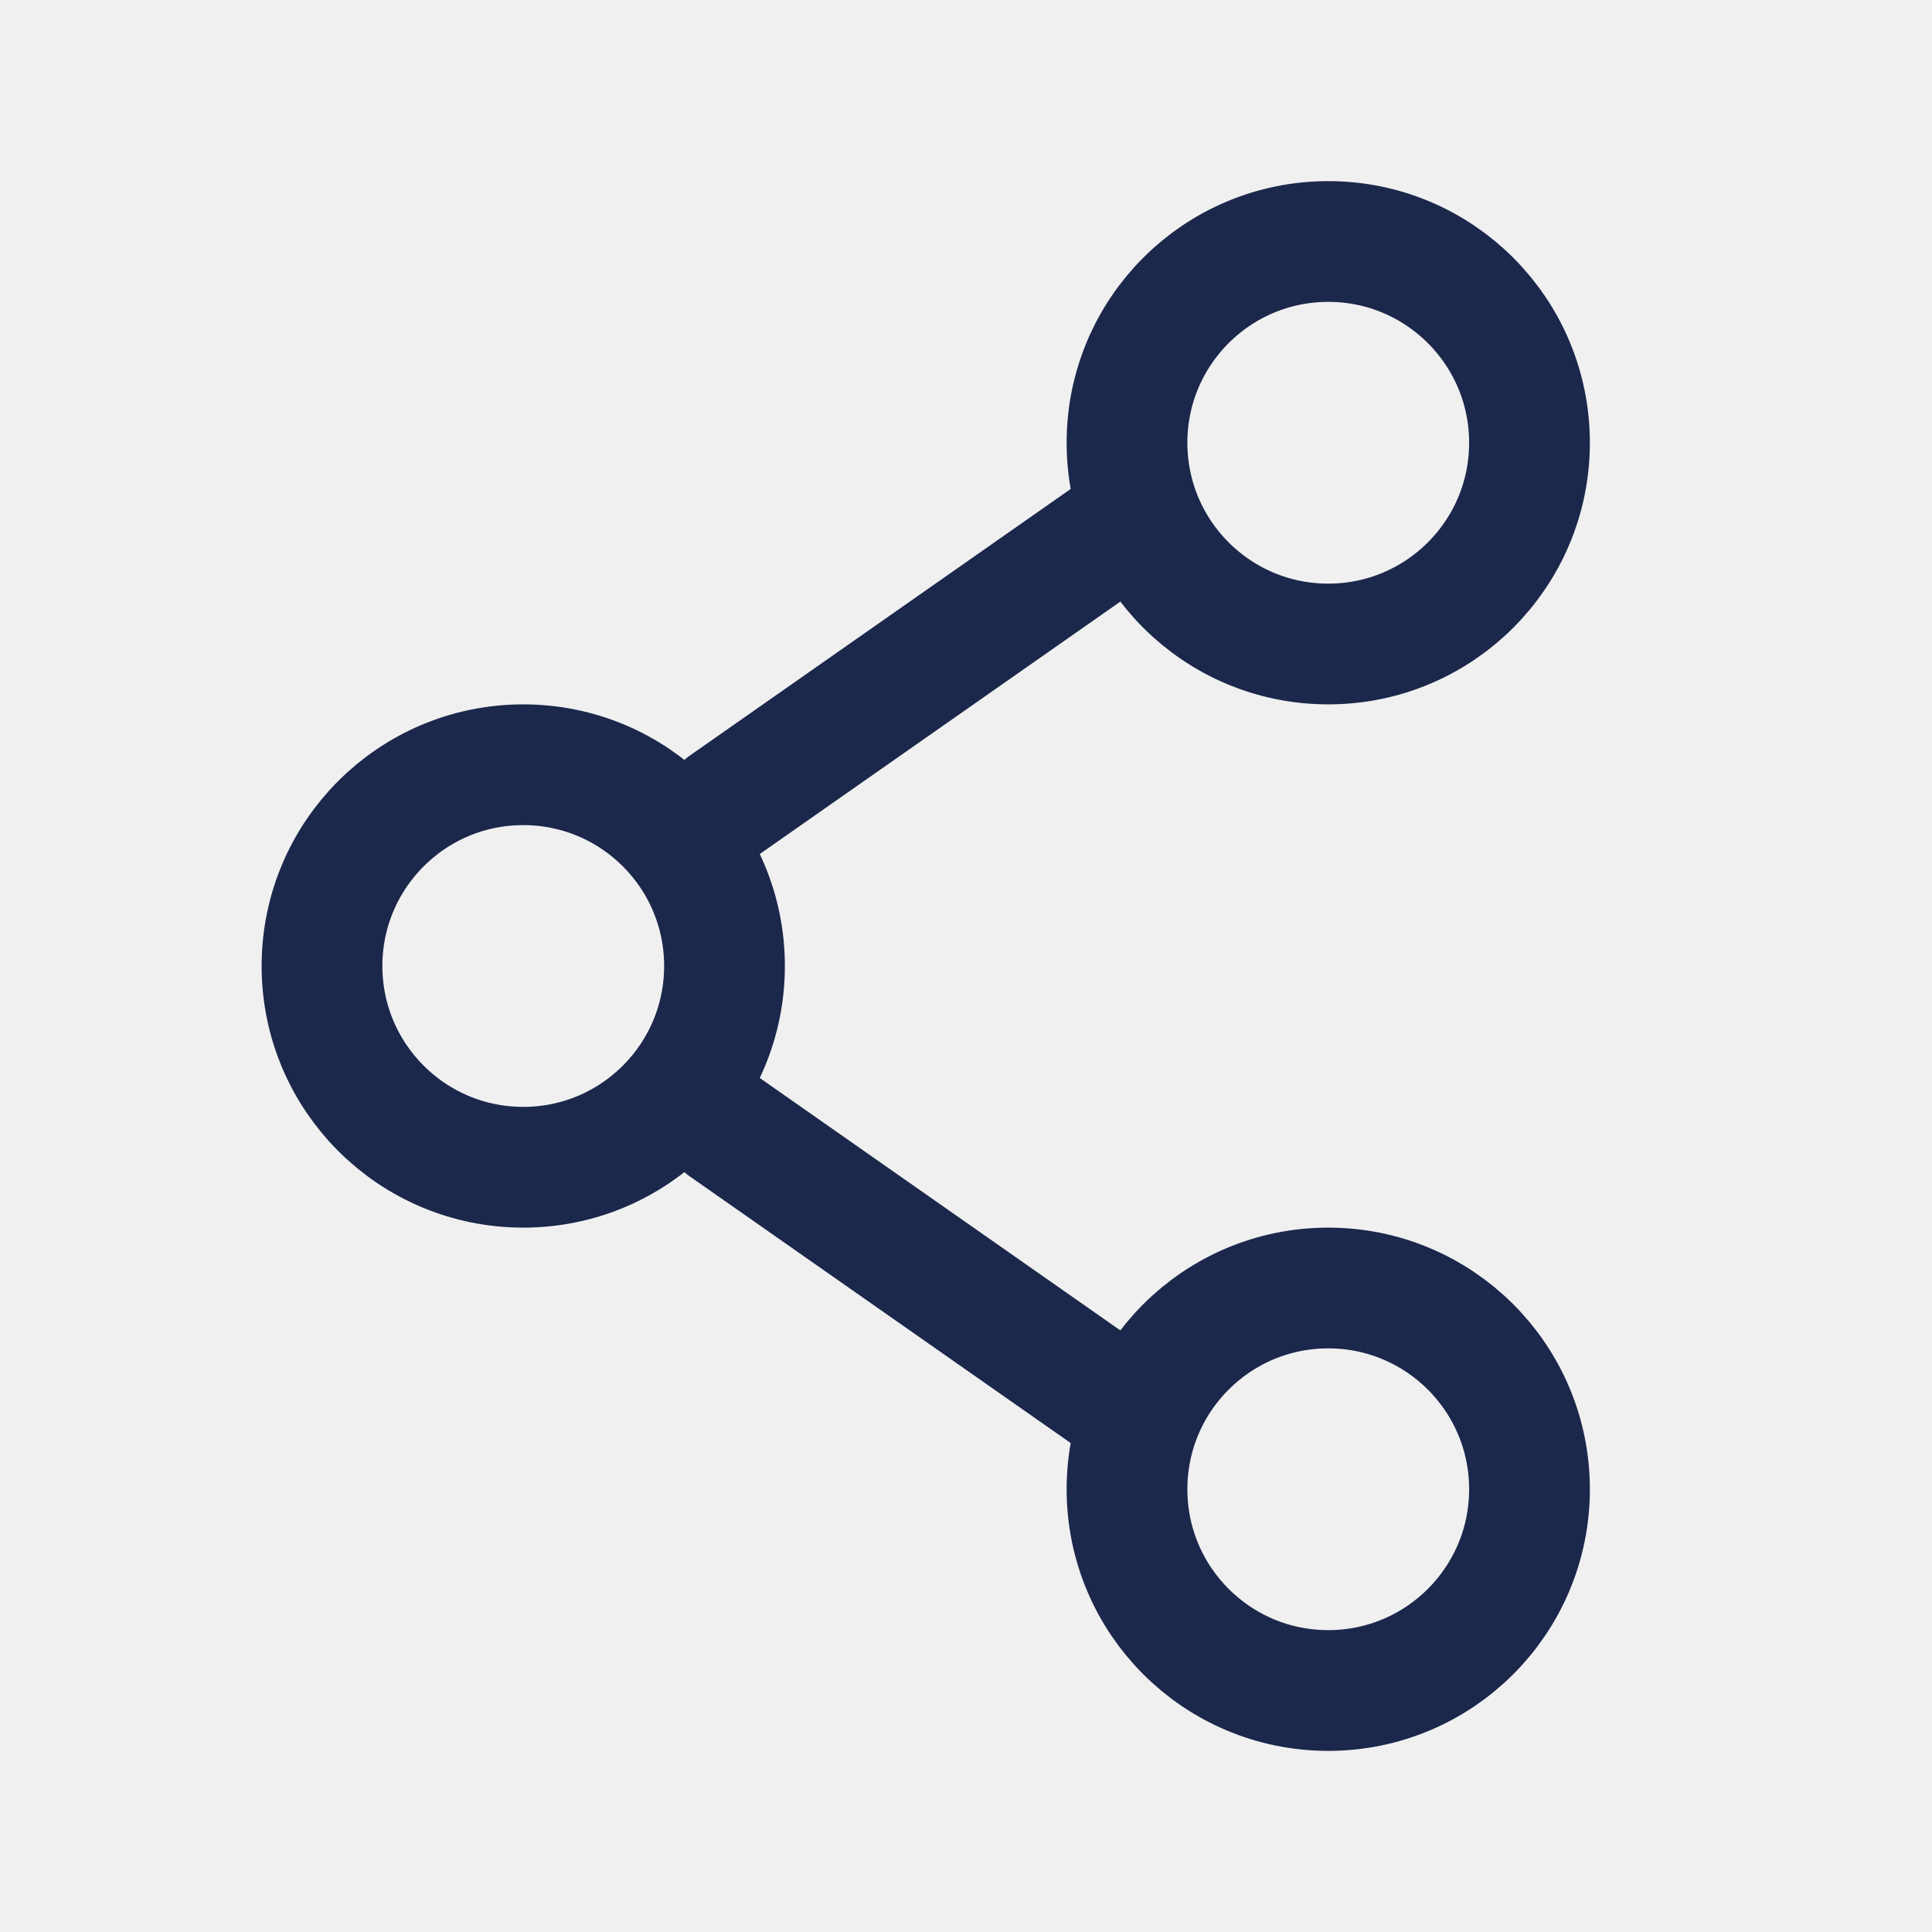
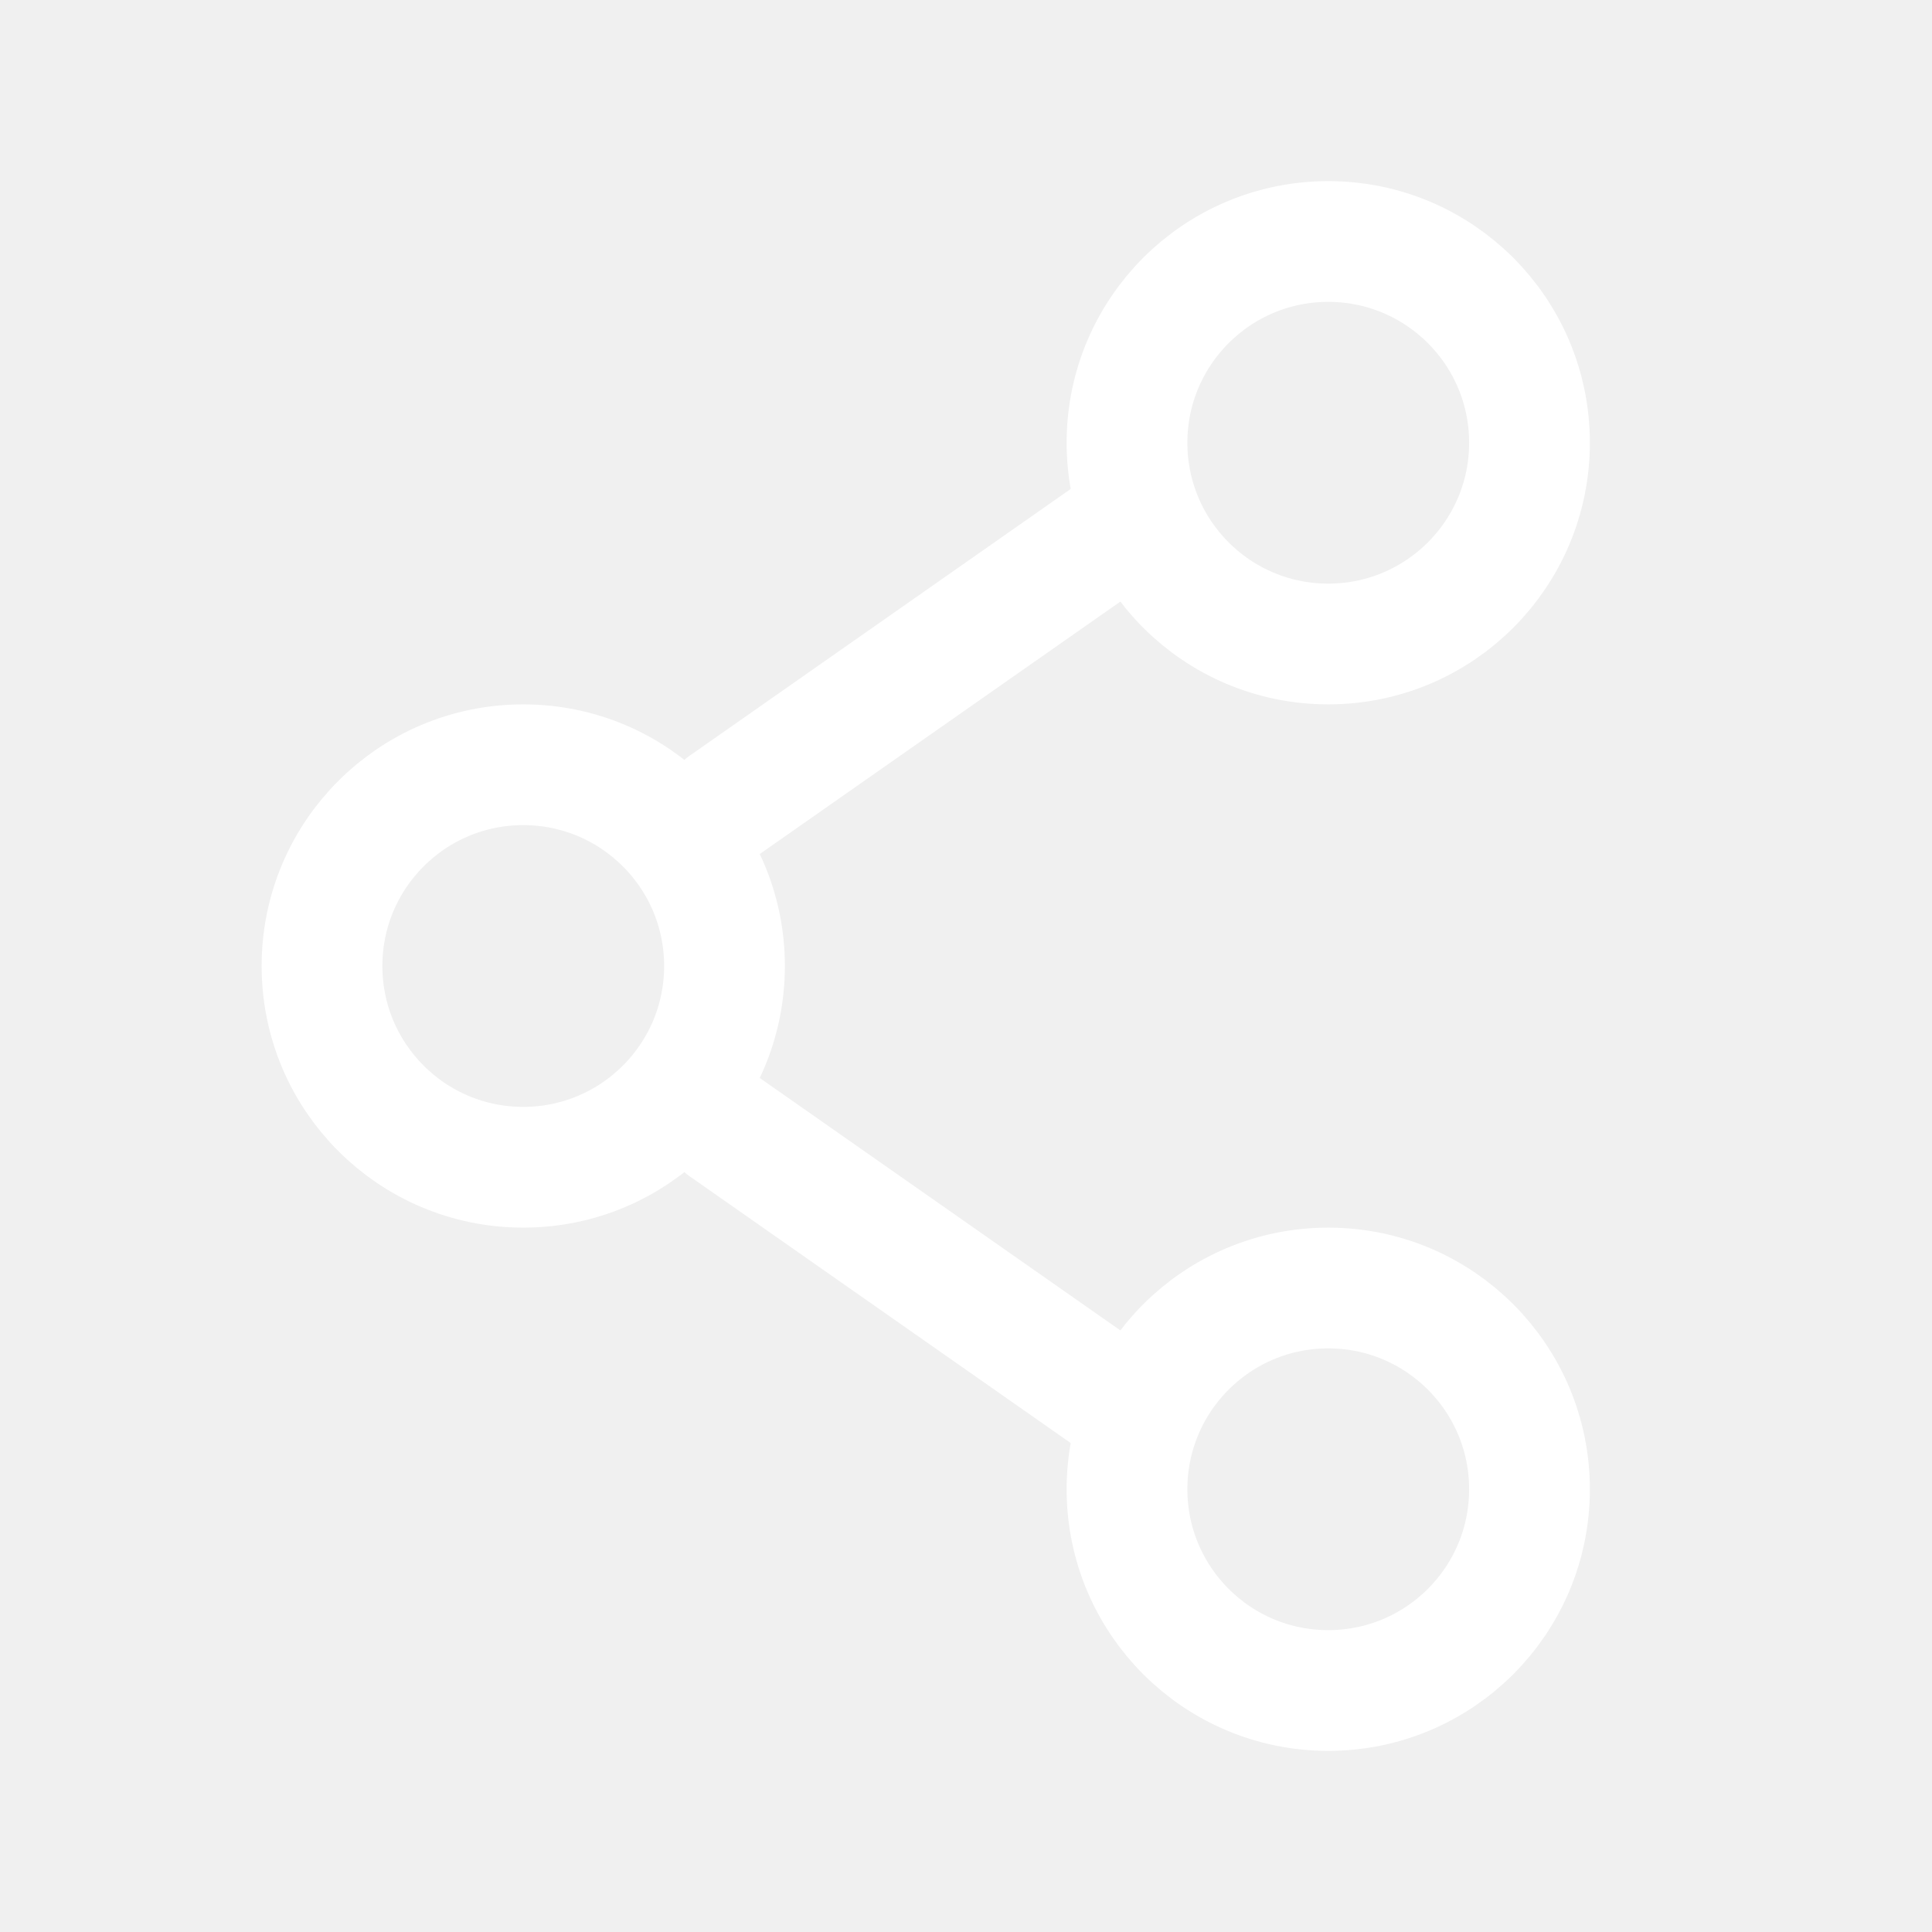
<svg xmlns="http://www.w3.org/2000/svg" width="20px" height="20px" viewBox="0 0 24 24" fill="none">
-   <path d="M9 12C9 13.381 7.881 14.5 6.5 14.5C5.119 14.5 4 13.381 4 12C4 10.619 5.119 9.5 6.5 9.5C7.881 9.5 9 10.619 9 12Z" stroke="#1C274C" stroke-width="1.5" />
-   <path d="M14 6.5L9 10" stroke="#1C274C" stroke-width="1.5" stroke-linecap="round" />
-   <path d="M14 17.5L9 14" stroke="#1C274C" stroke-width="1.5" stroke-linecap="round" />
-   <path d="M19 18.5C19 19.881 17.881 21 16.5 21C15.119 21 14 19.881 14 18.5C14 17.119 15.119 16 16.5 16C17.881 16 19 17.119 19 18.5Z" stroke="#1C274C" stroke-width="1.5" />
-   <path d="M19 5.5C19 6.881 17.881 8 16.5 8C15.119 8 14 6.881 14 5.5C14 4.119 15.119 3 16.5 3C17.881 3 19 4.119 19 5.5Z" stroke="#1C274C" stroke-width="1.5" />
+   <path d="M9 12C9 13.381 7.881 14.5 6.5 14.5C5.119 14.5 4 13.381 4 12C4 10.619 5.119 9.5 6.5 9.5C7.881 9.5 9 10.619 9 12Z" stroke="#ffffff" stroke-width="1.5" />
+   <path d="M14 6.5L9 10" stroke="#ffffff" stroke-width="1.5" stroke-linecap="round" />
+   <path d="M14 17.5L9 14" stroke="#ffffff" stroke-width="1.5" stroke-linecap="round" />
+   <path d="M19 18.5C19 19.881 17.881 21 16.5 21C15.119 21 14 19.881 14 18.5C14 17.119 15.119 16 16.5 16C17.881 16 19 17.119 19 18.5Z" stroke="#ffffff" stroke-width="1.5" />
+   <path d="M19 5.5C19 6.881 17.881 8 16.5 8C15.119 8 14 6.881 14 5.5C14 4.119 15.119 3 16.5 3C17.881 3 19 4.119 19 5.5Z" stroke="#ffffff" stroke-width="1.5" />
</svg>
